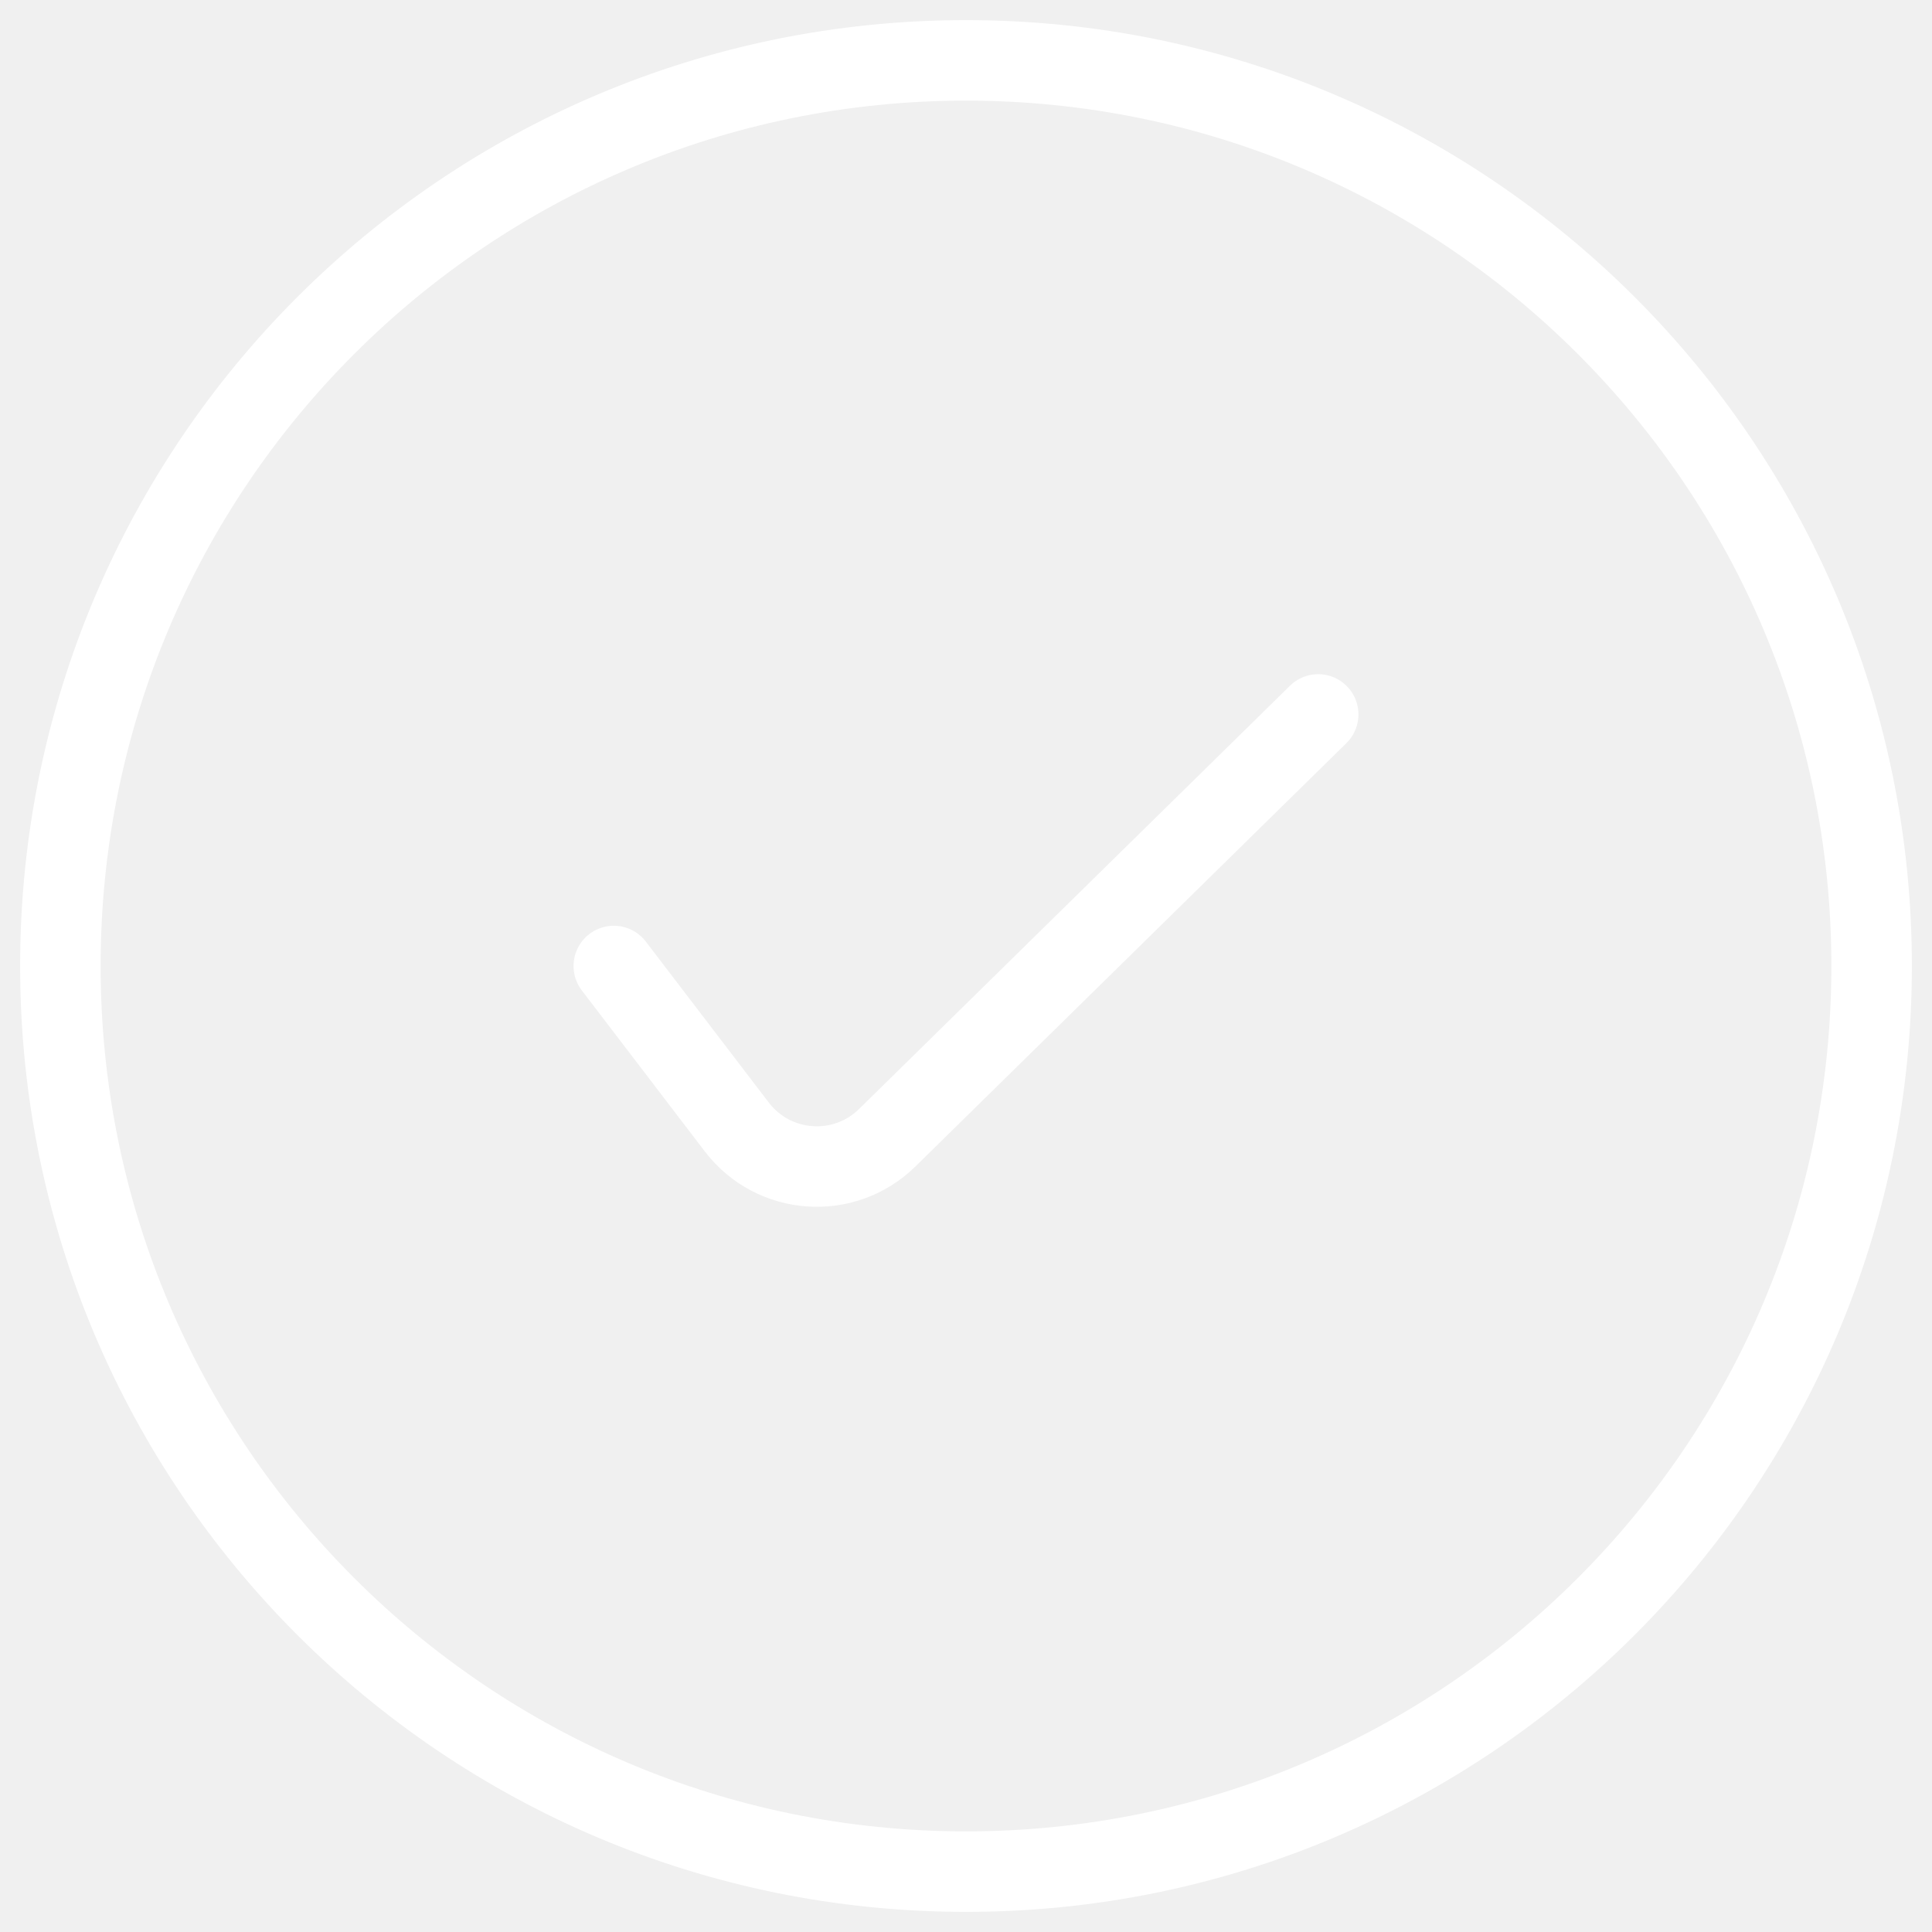
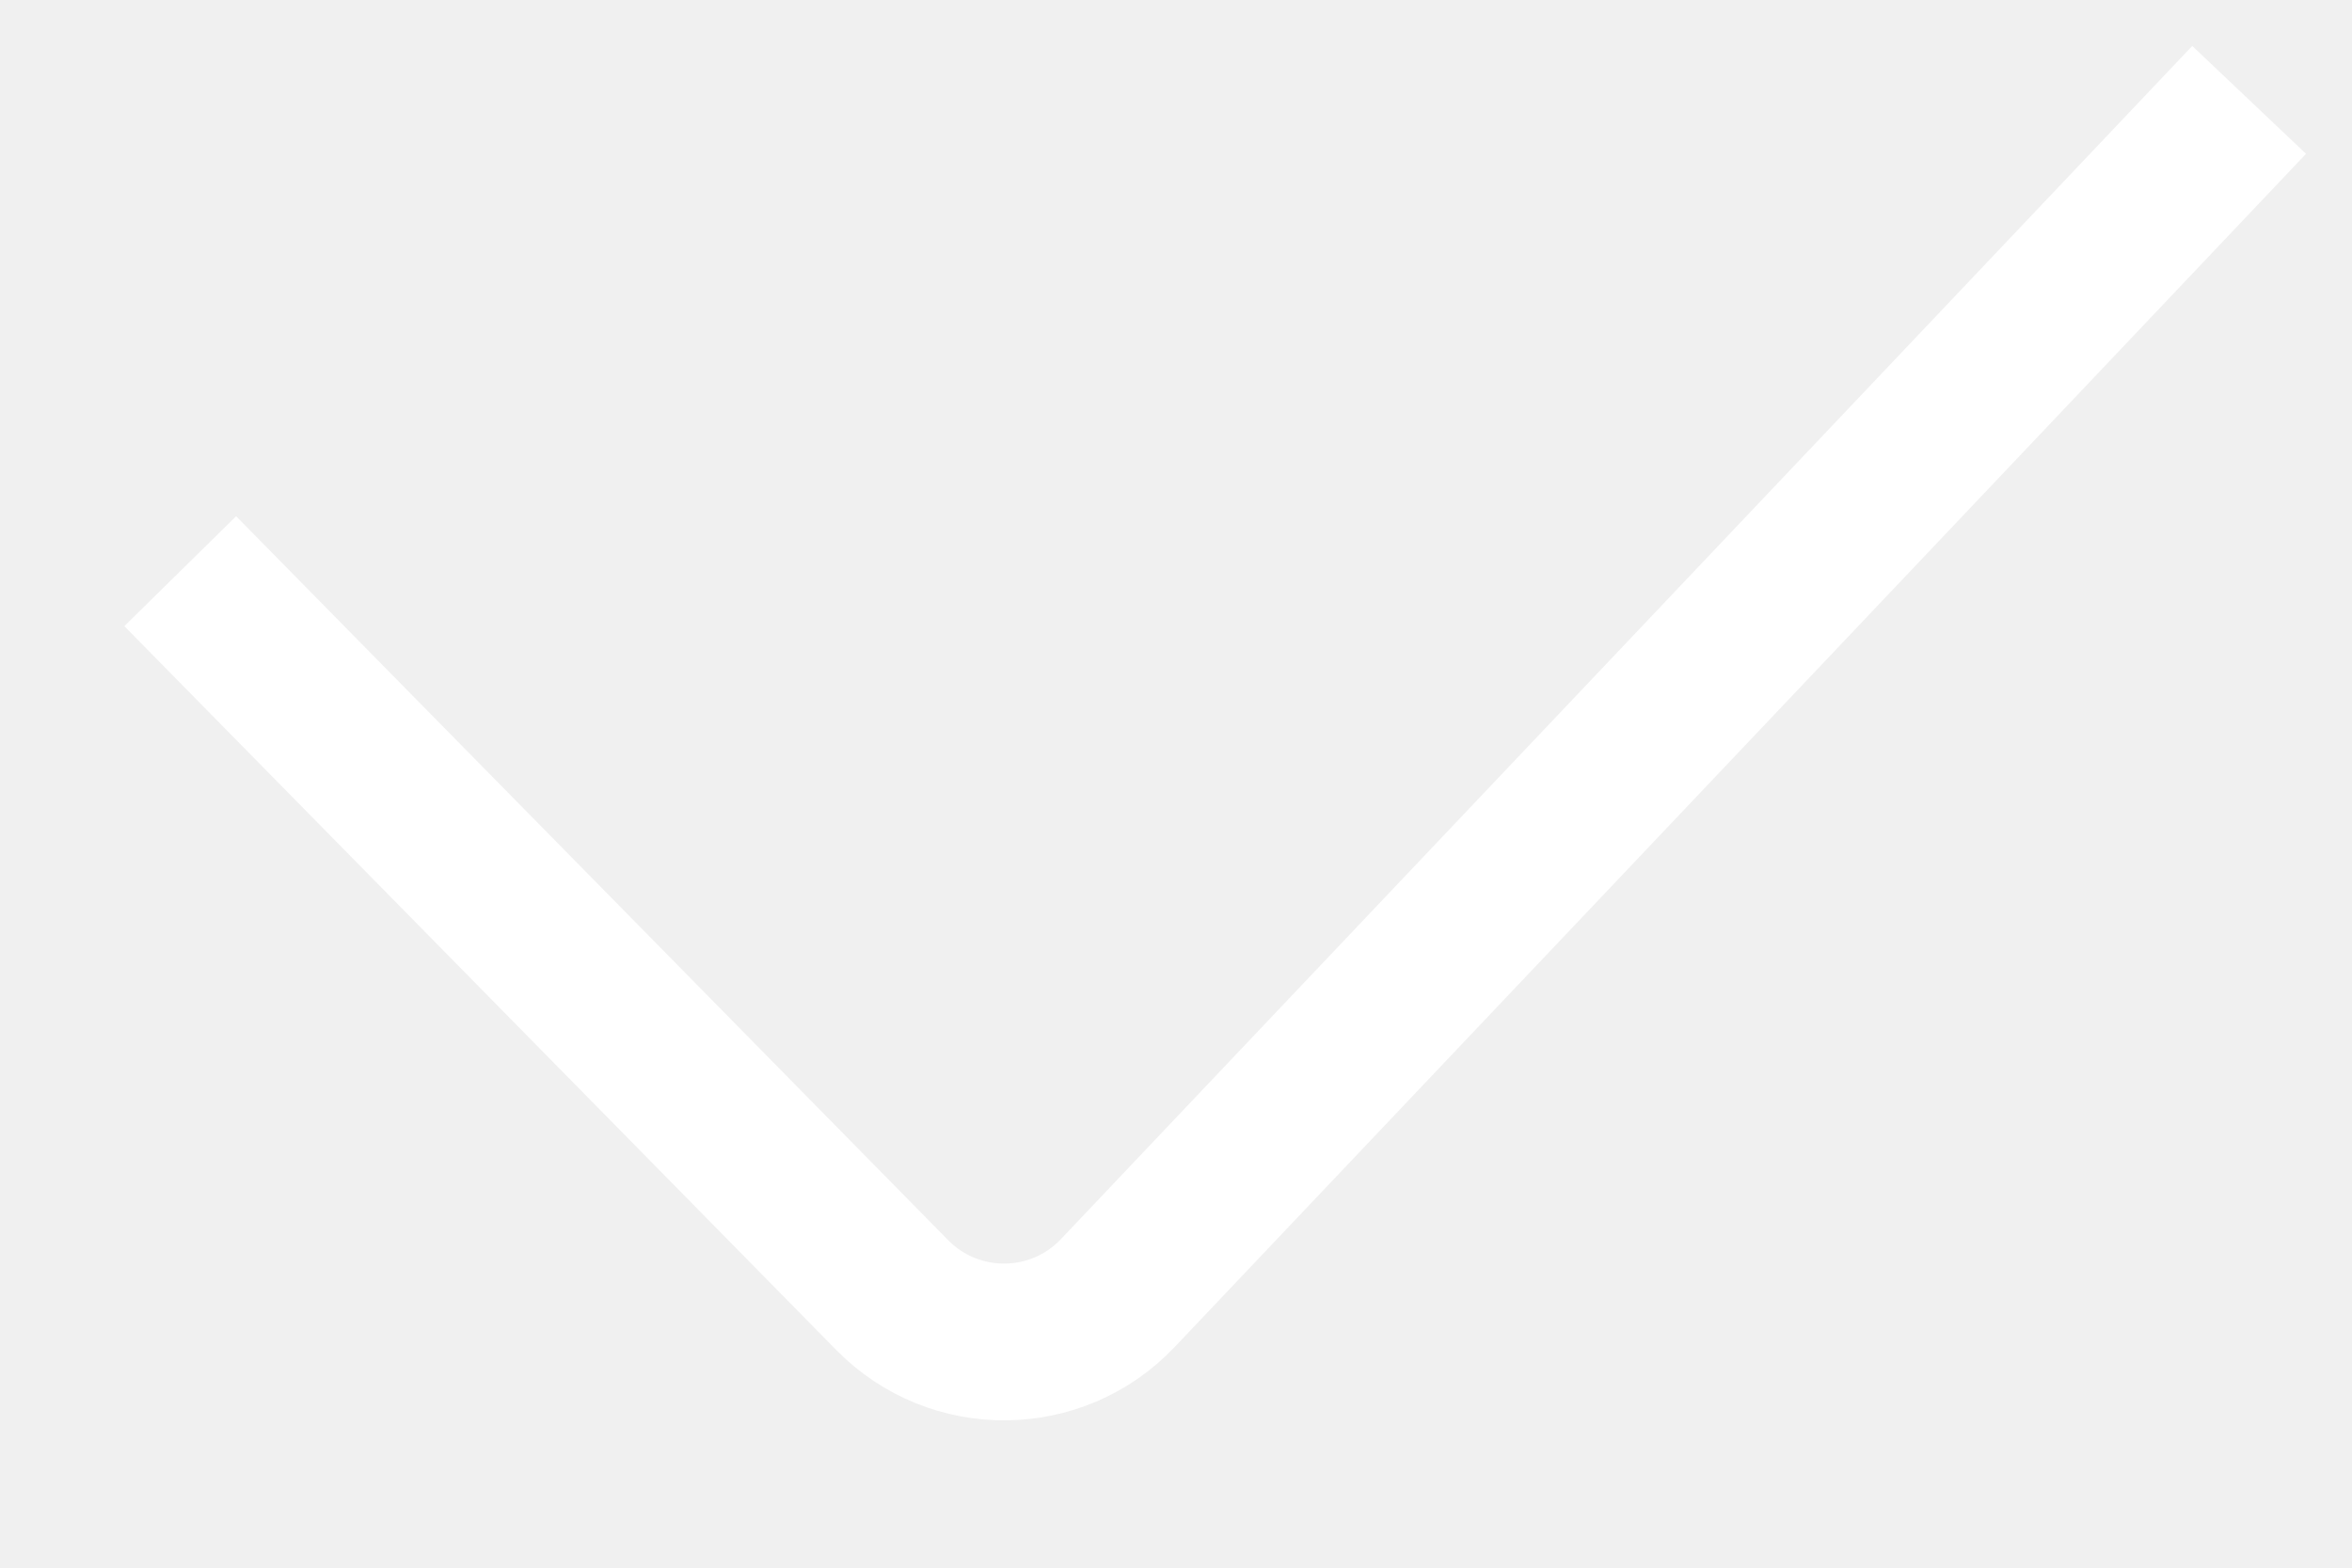
- <svg xmlns="http://www.w3.org/2000/svg" width="100%" height="100%" viewBox="0 0 24 24" fill="none">
-   <path d="M7.625 12L9.153 14C9.609 14.597 10.486 14.66 11.022 14.133L16.375 8.875M23.25 12C23.25 18.213 18.213 23.25 12 23.25C5.787 23.25 0.75 18.213 0.75 12C0.75 5.787 5.787 0.75 12 0.75C18.213 0.75 23.25 5.787 23.25 12Z" stroke="white" stroke-linecap="round" stroke-linejoin="round" />
+ <svg xmlns="http://www.w3.org/2000/svg" width="100%" height="100%" viewBox="0 0 15 10" fill="none" stroke="white">
+   <path d="M1.5 4L5.69 8.261C6.087 8.665 6.74 8.659 7.129 8.248L14 1" stroke-linecap="square" />
</svg>
